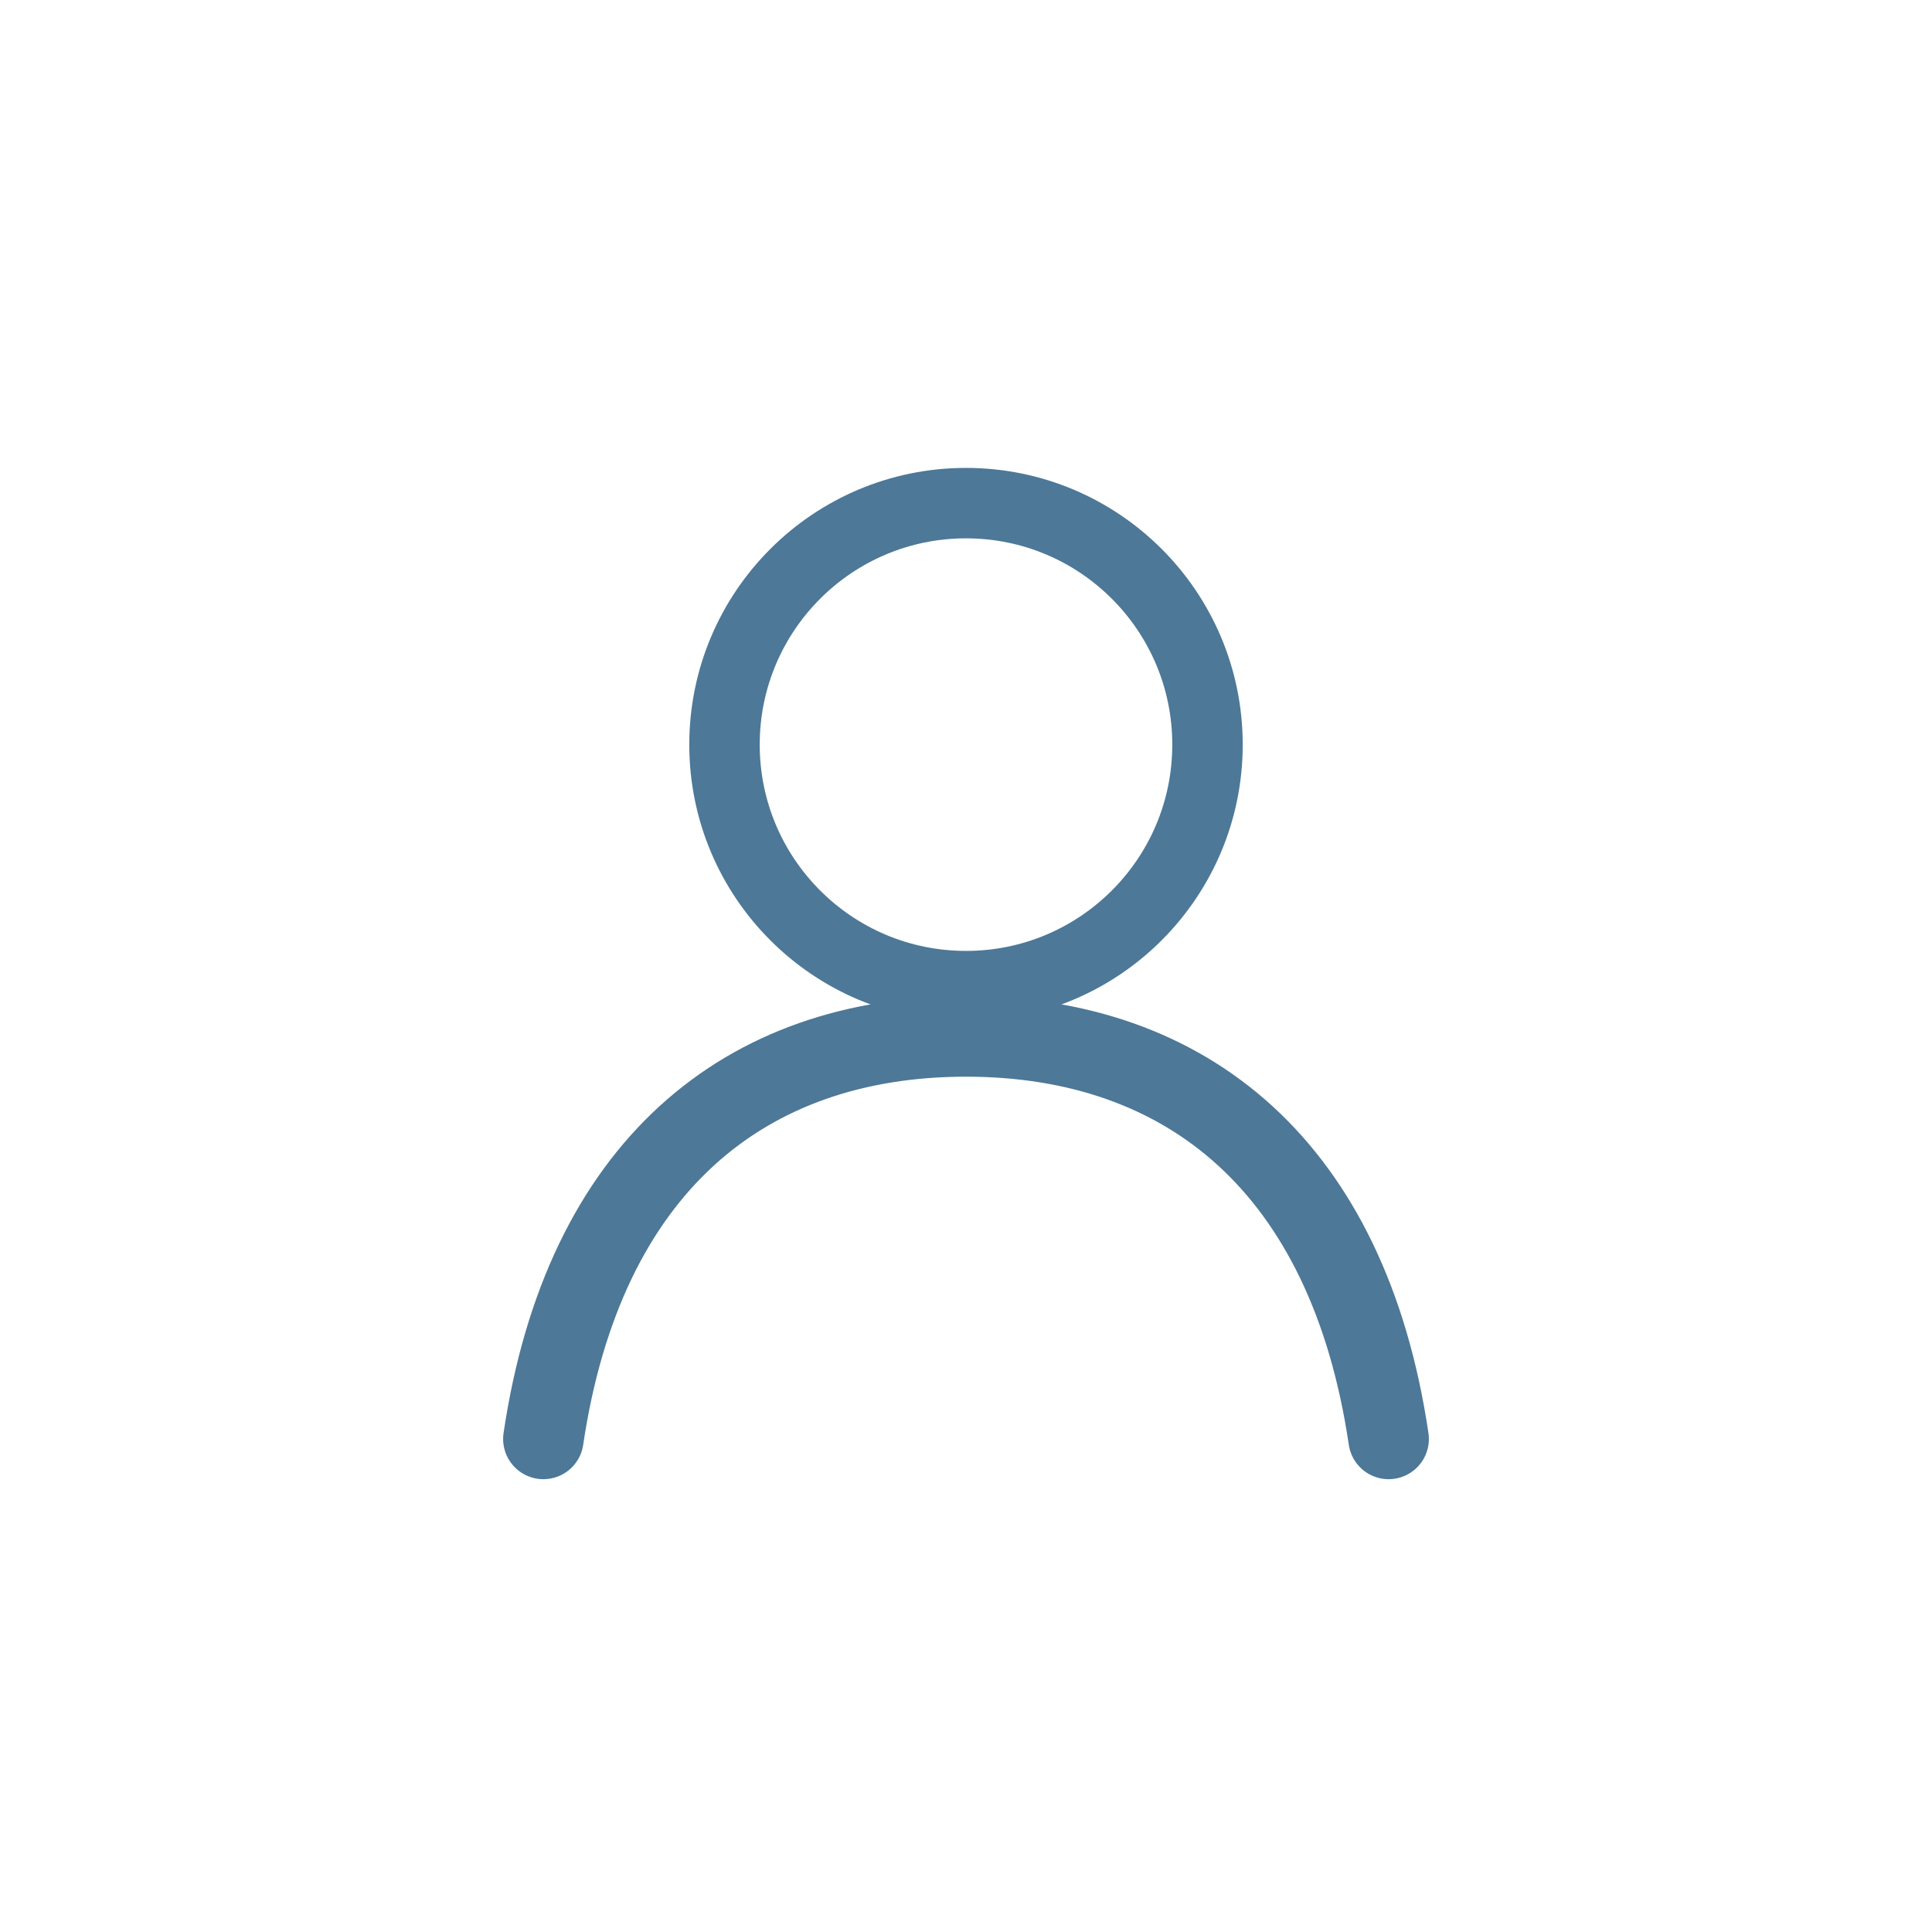
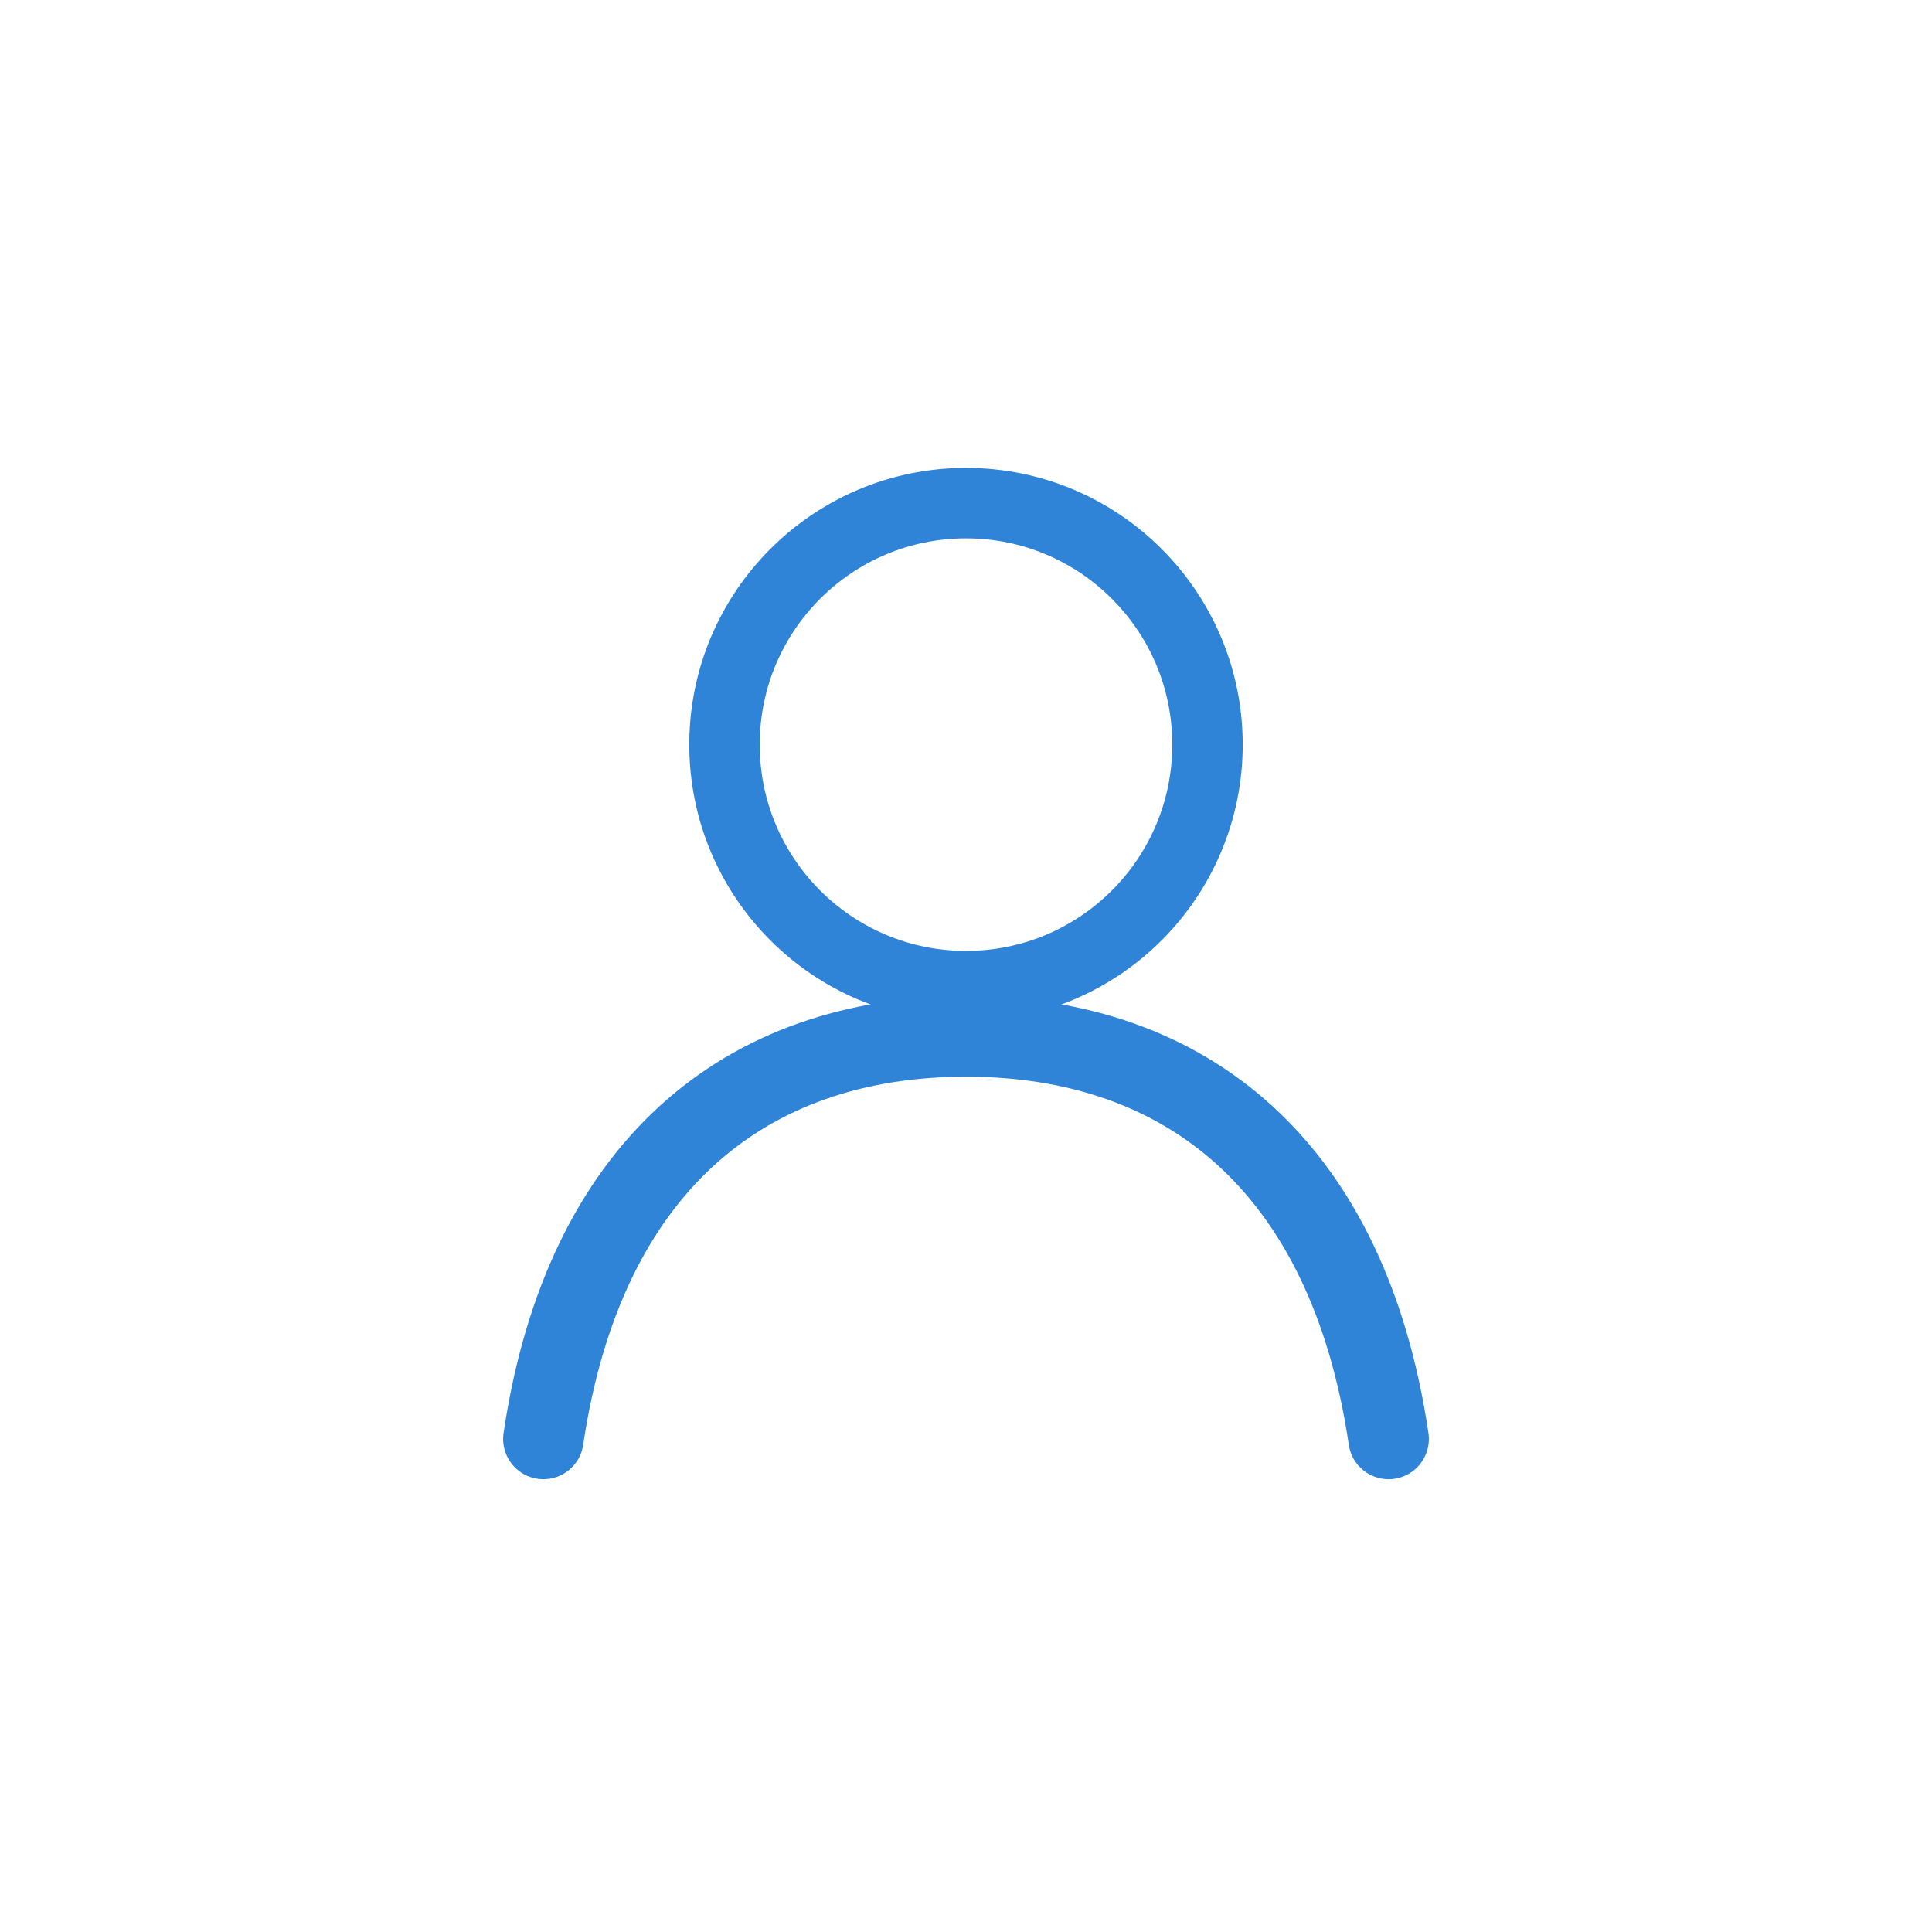
<svg xmlns="http://www.w3.org/2000/svg" width="192" height="192" viewBox="0 0 192 192">
-   <circle cx="96" cy="74" r="24" fill="none" stroke="#4D7898" stroke-width="7" />
-   <path d="M54 143 C58 116,74 103,96 103 C118 103,134 116,138 143" fill="none" stroke="#4D7898" stroke-width="8" stroke-linecap="round" stroke-linejoin="round" />
+   <circle cx="96" cy="74" r="24" fill="none" stroke="#2F84D8" stroke-width="7" />
+   <path d="M54 143 C58 116,74 103,96 103 C118 103,134 116,138 143" fill="none" stroke="#2F84D8" stroke-width="8" stroke-linecap="round" stroke-linejoin="round" />
</svg>
